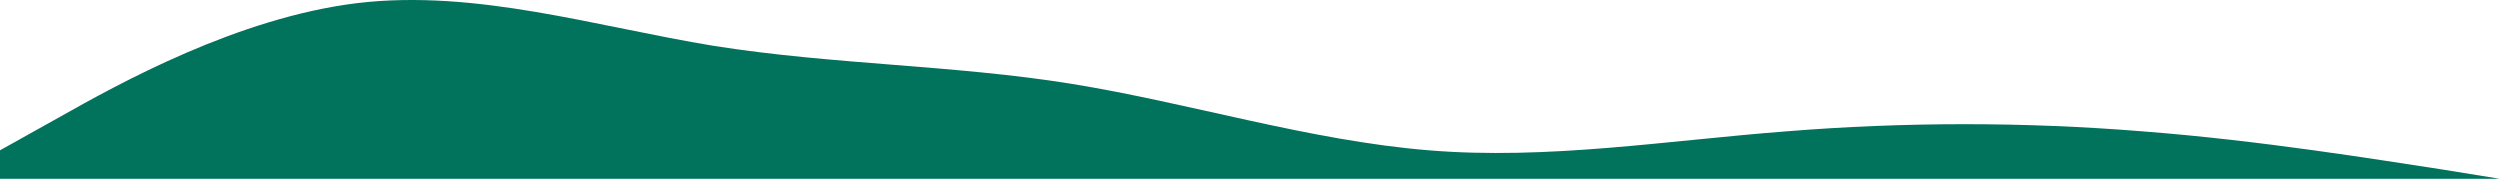
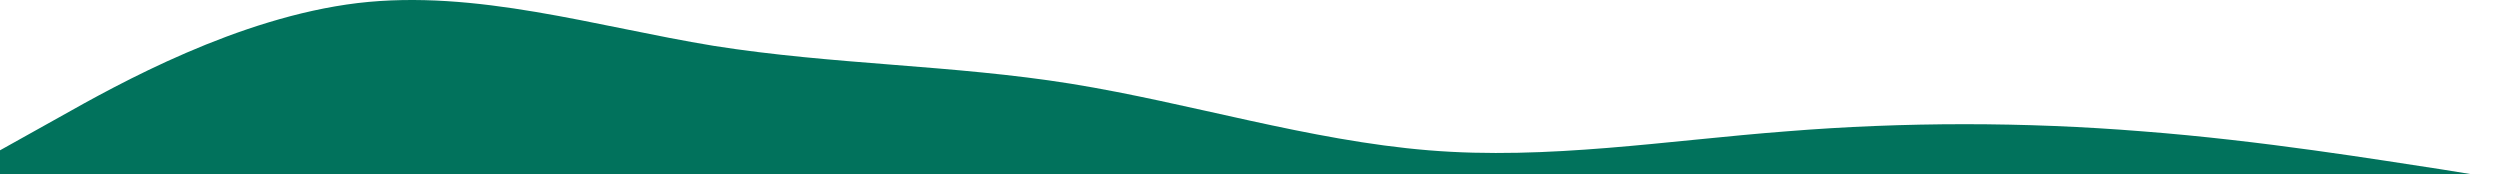
- <svg xmlns="http://www.w3.org/2000/svg" viewBox="0 0 1440 103" fill="none">
+ <svg xmlns="http://www.w3.org/2000/svg" viewBox="0 0 1440 100" fill="none">
  <path d="M0 86.58L34.3 67.441C68.6 48.096 137 10.126 206 1.762C274.3 -6.294 343 15.257 411 26.392C480 37.321 549 37.321 617 48.25C685.7 59.385 754 80.936 823 86.58C891.4 92.225 960 80.936 1029 75.651C1097.1 70.16 1166 70.16 1234 75.651C1302.9 80.936 1371 92.225 1406 97.51L1440 103H1405.7C1371.4 103 1303 103 1234 103C1165.7 103 1097 103 1029 103C960 103 891 103 823 103C754.3 103 686 103 617 103C548.6 103 480 103 411 103C342.9 103 274 103 206 103C137.1 103 69 103 34 103H0V86.58Z" fill="#01725C" />
</svg>
